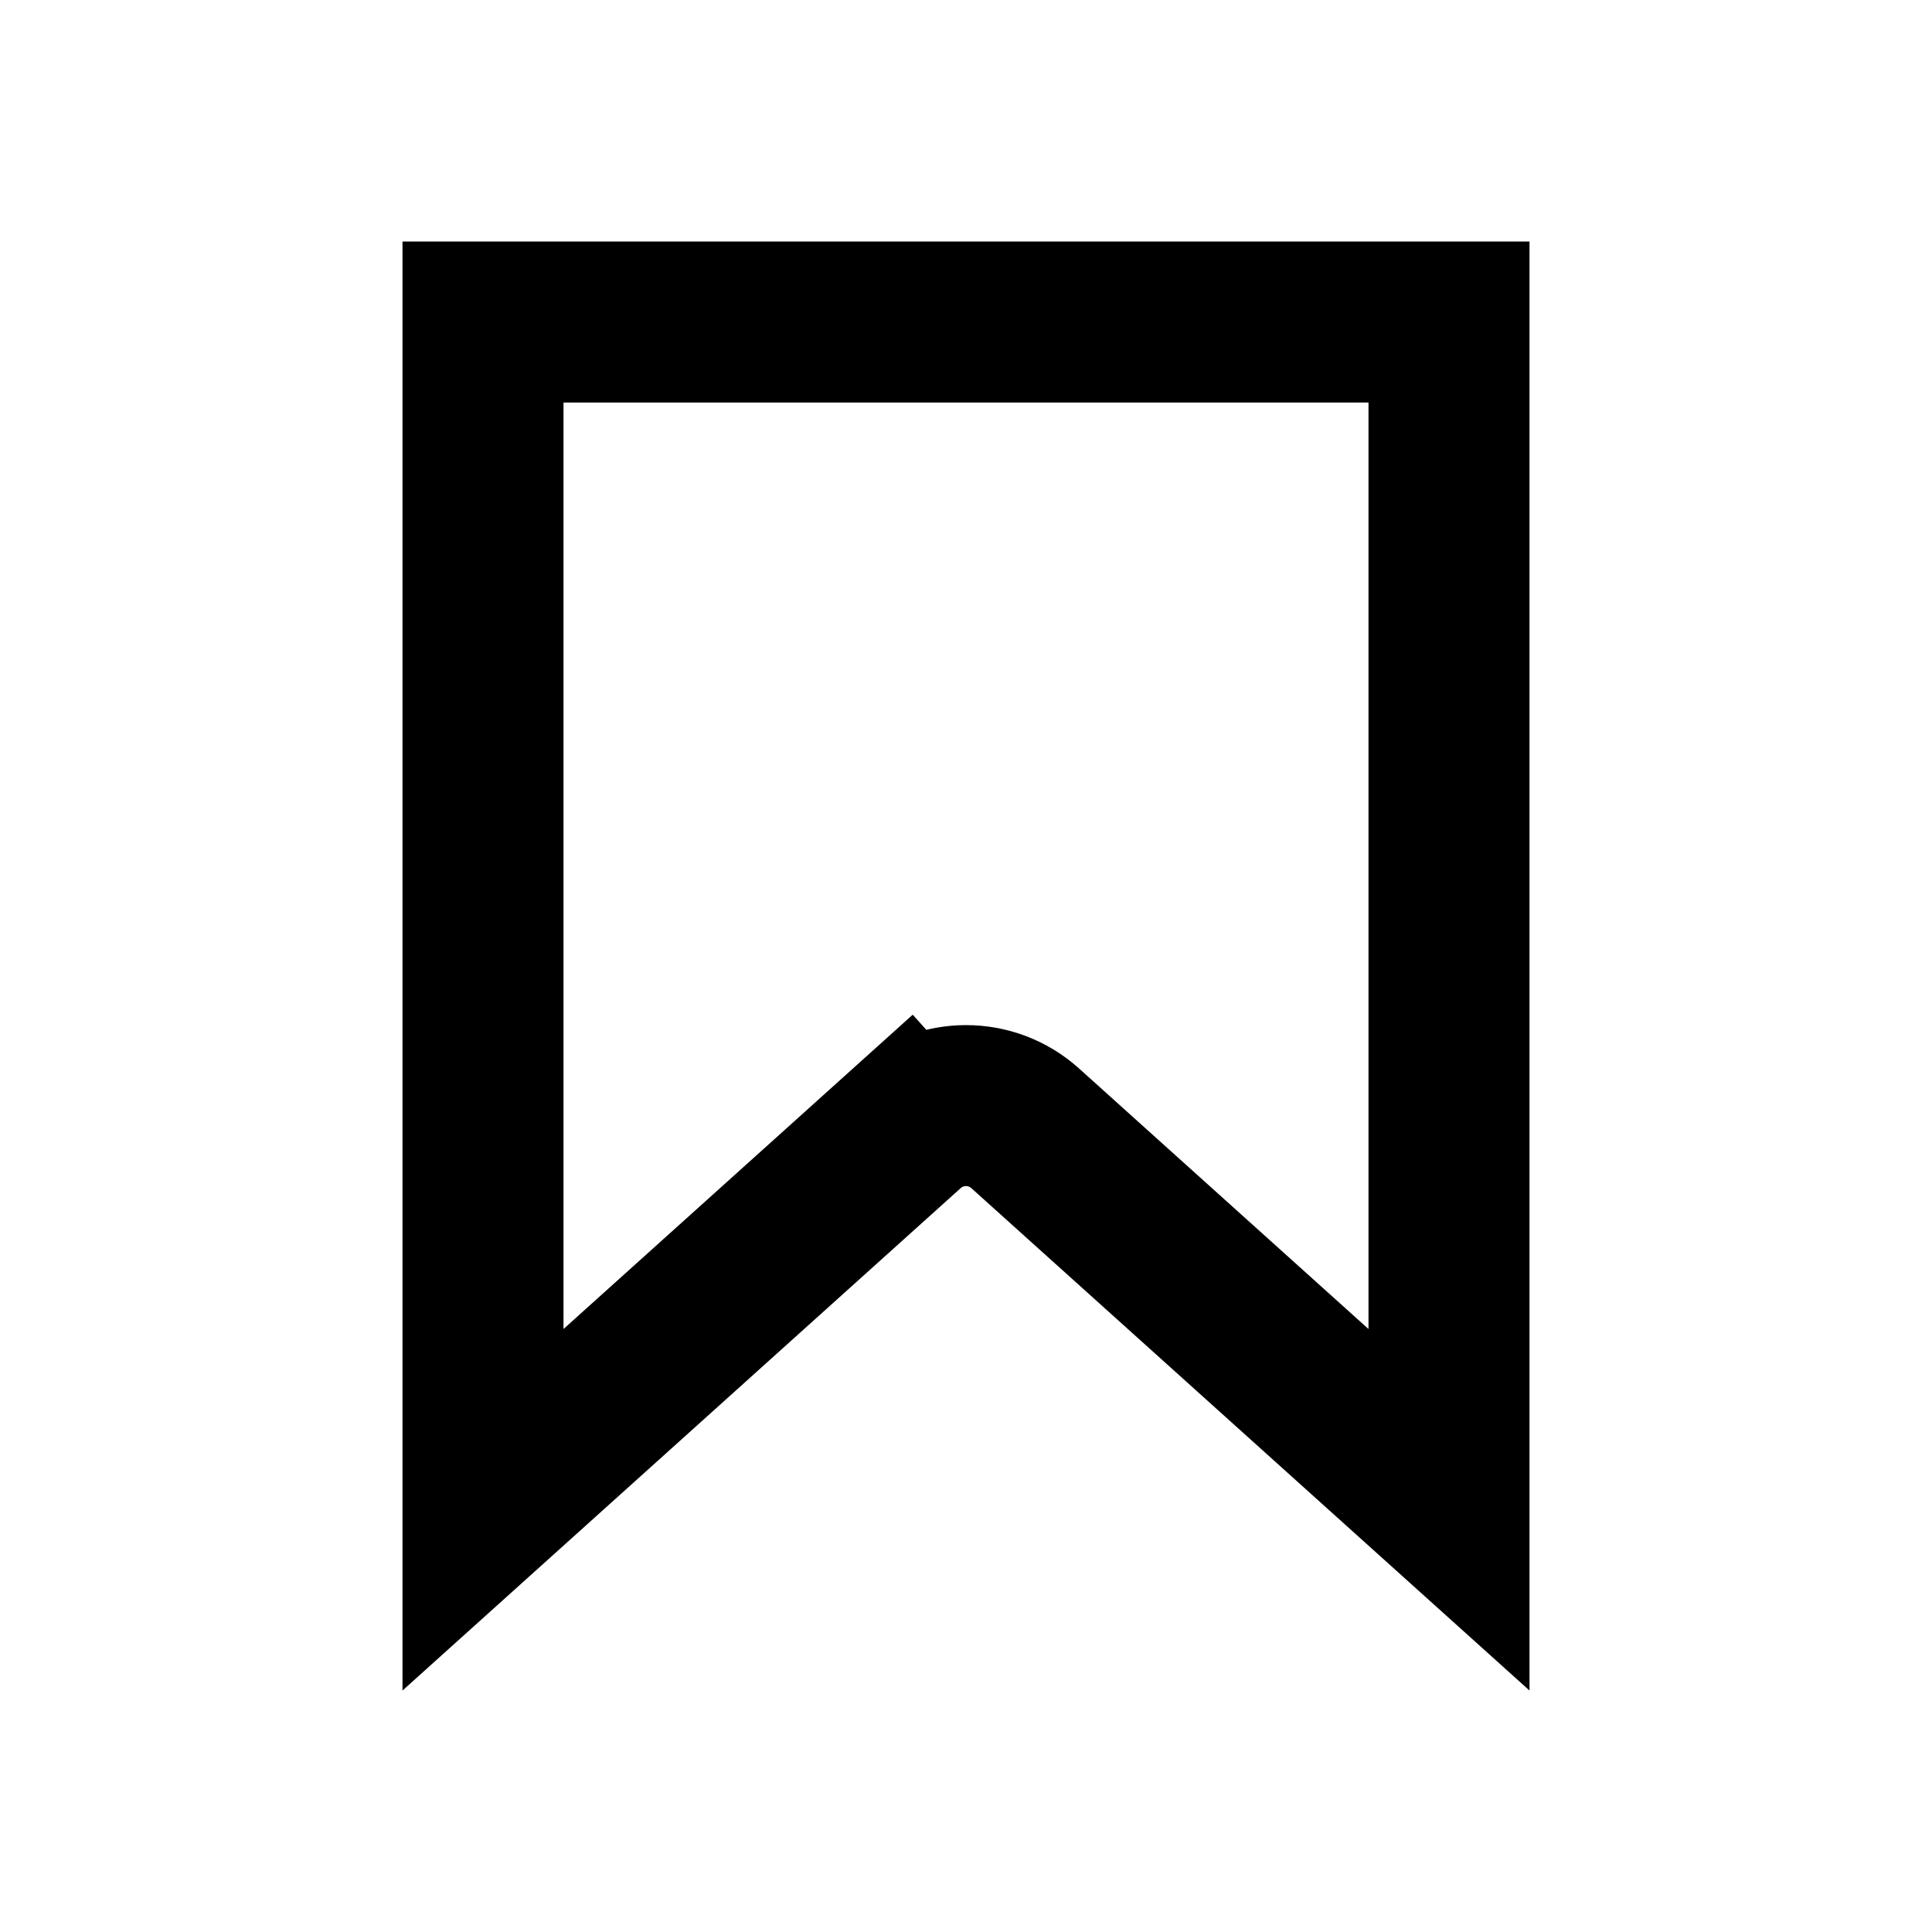
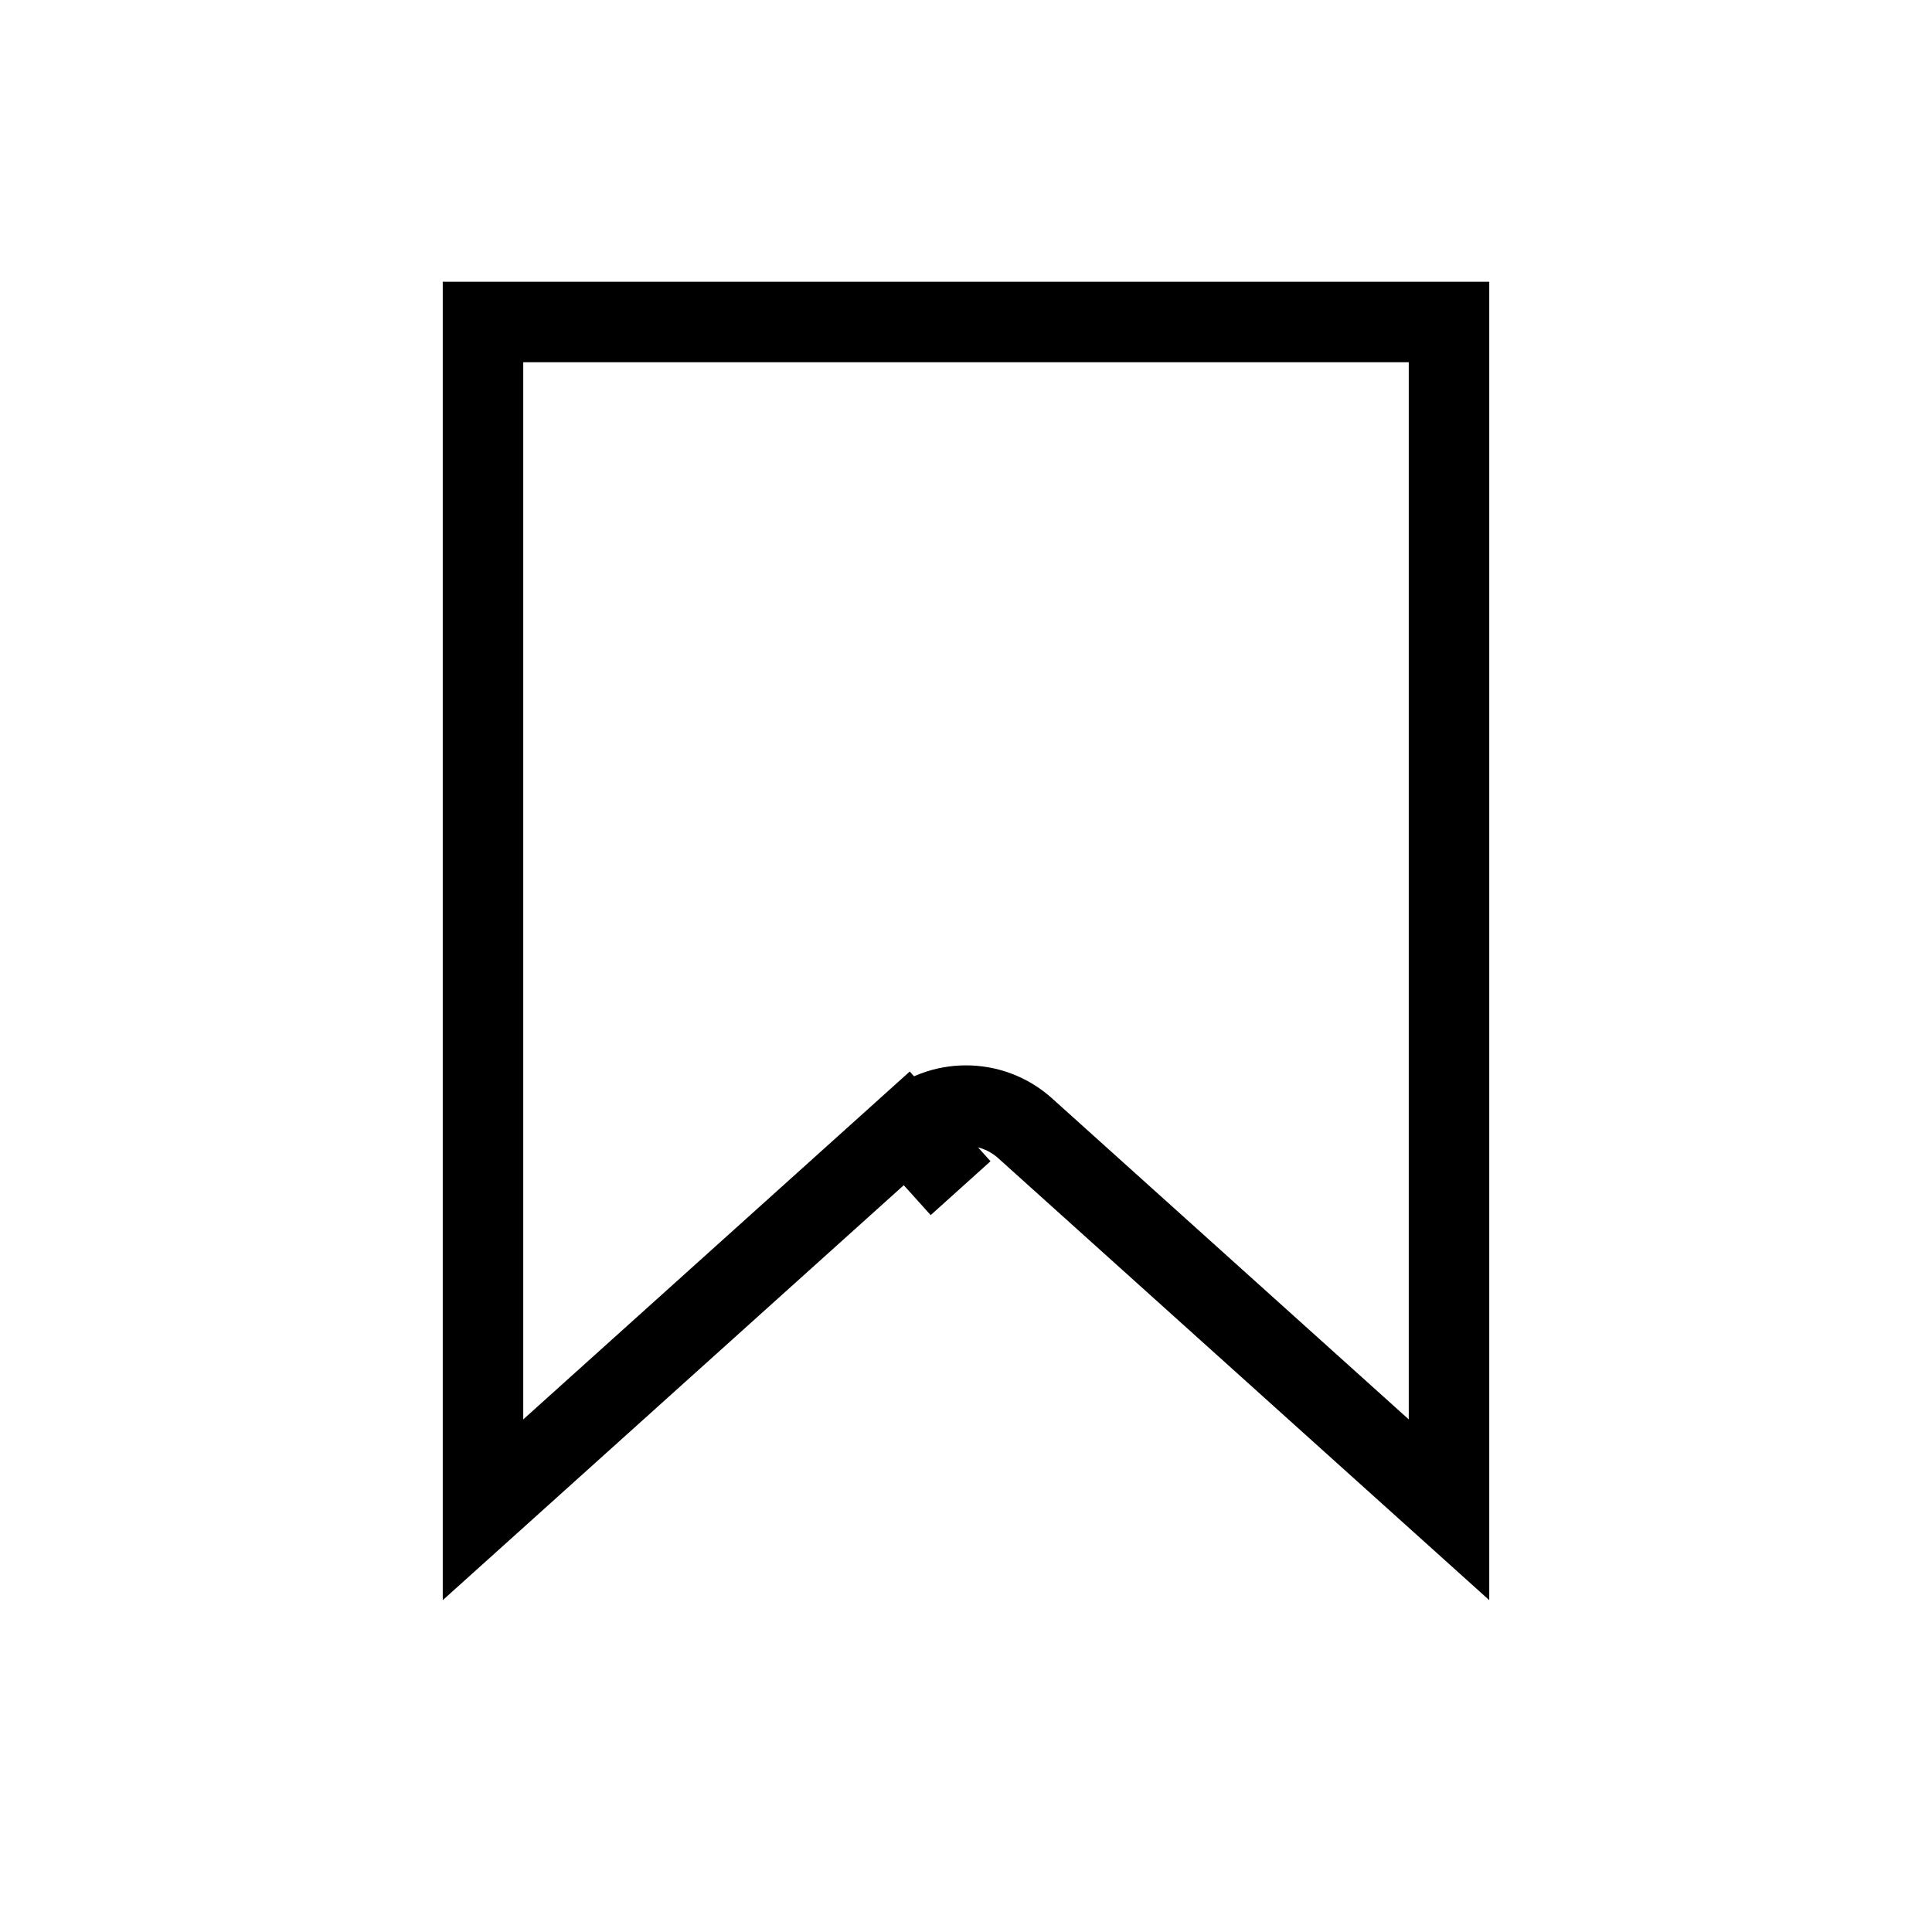
<svg xmlns="http://www.w3.org/2000/svg" width="24" height="24" viewBox="0 0 24 24" fill="none">
-   <path d="M11.264 14.017L11.933 14.76L11.264 14.017L6 18.755V4H18V18.755L12.736 14.017C12.736 14.017 12.736 14.017 12.736 14.017C12.318 13.64 11.682 13.64 11.264 14.017Z" stroke="black" stroke-width="2" />
+   <path d="M11.264 14.017L11.933 14.76L11.264 14.017L6 18.755V4H18V18.755L12.736 14.017C12.736 14.017 12.736 14.017 12.736 14.017C12.318 13.64 11.682 13.64 11.264 14.017Z" stroke="black" strokeWidth="2" />
</svg>
